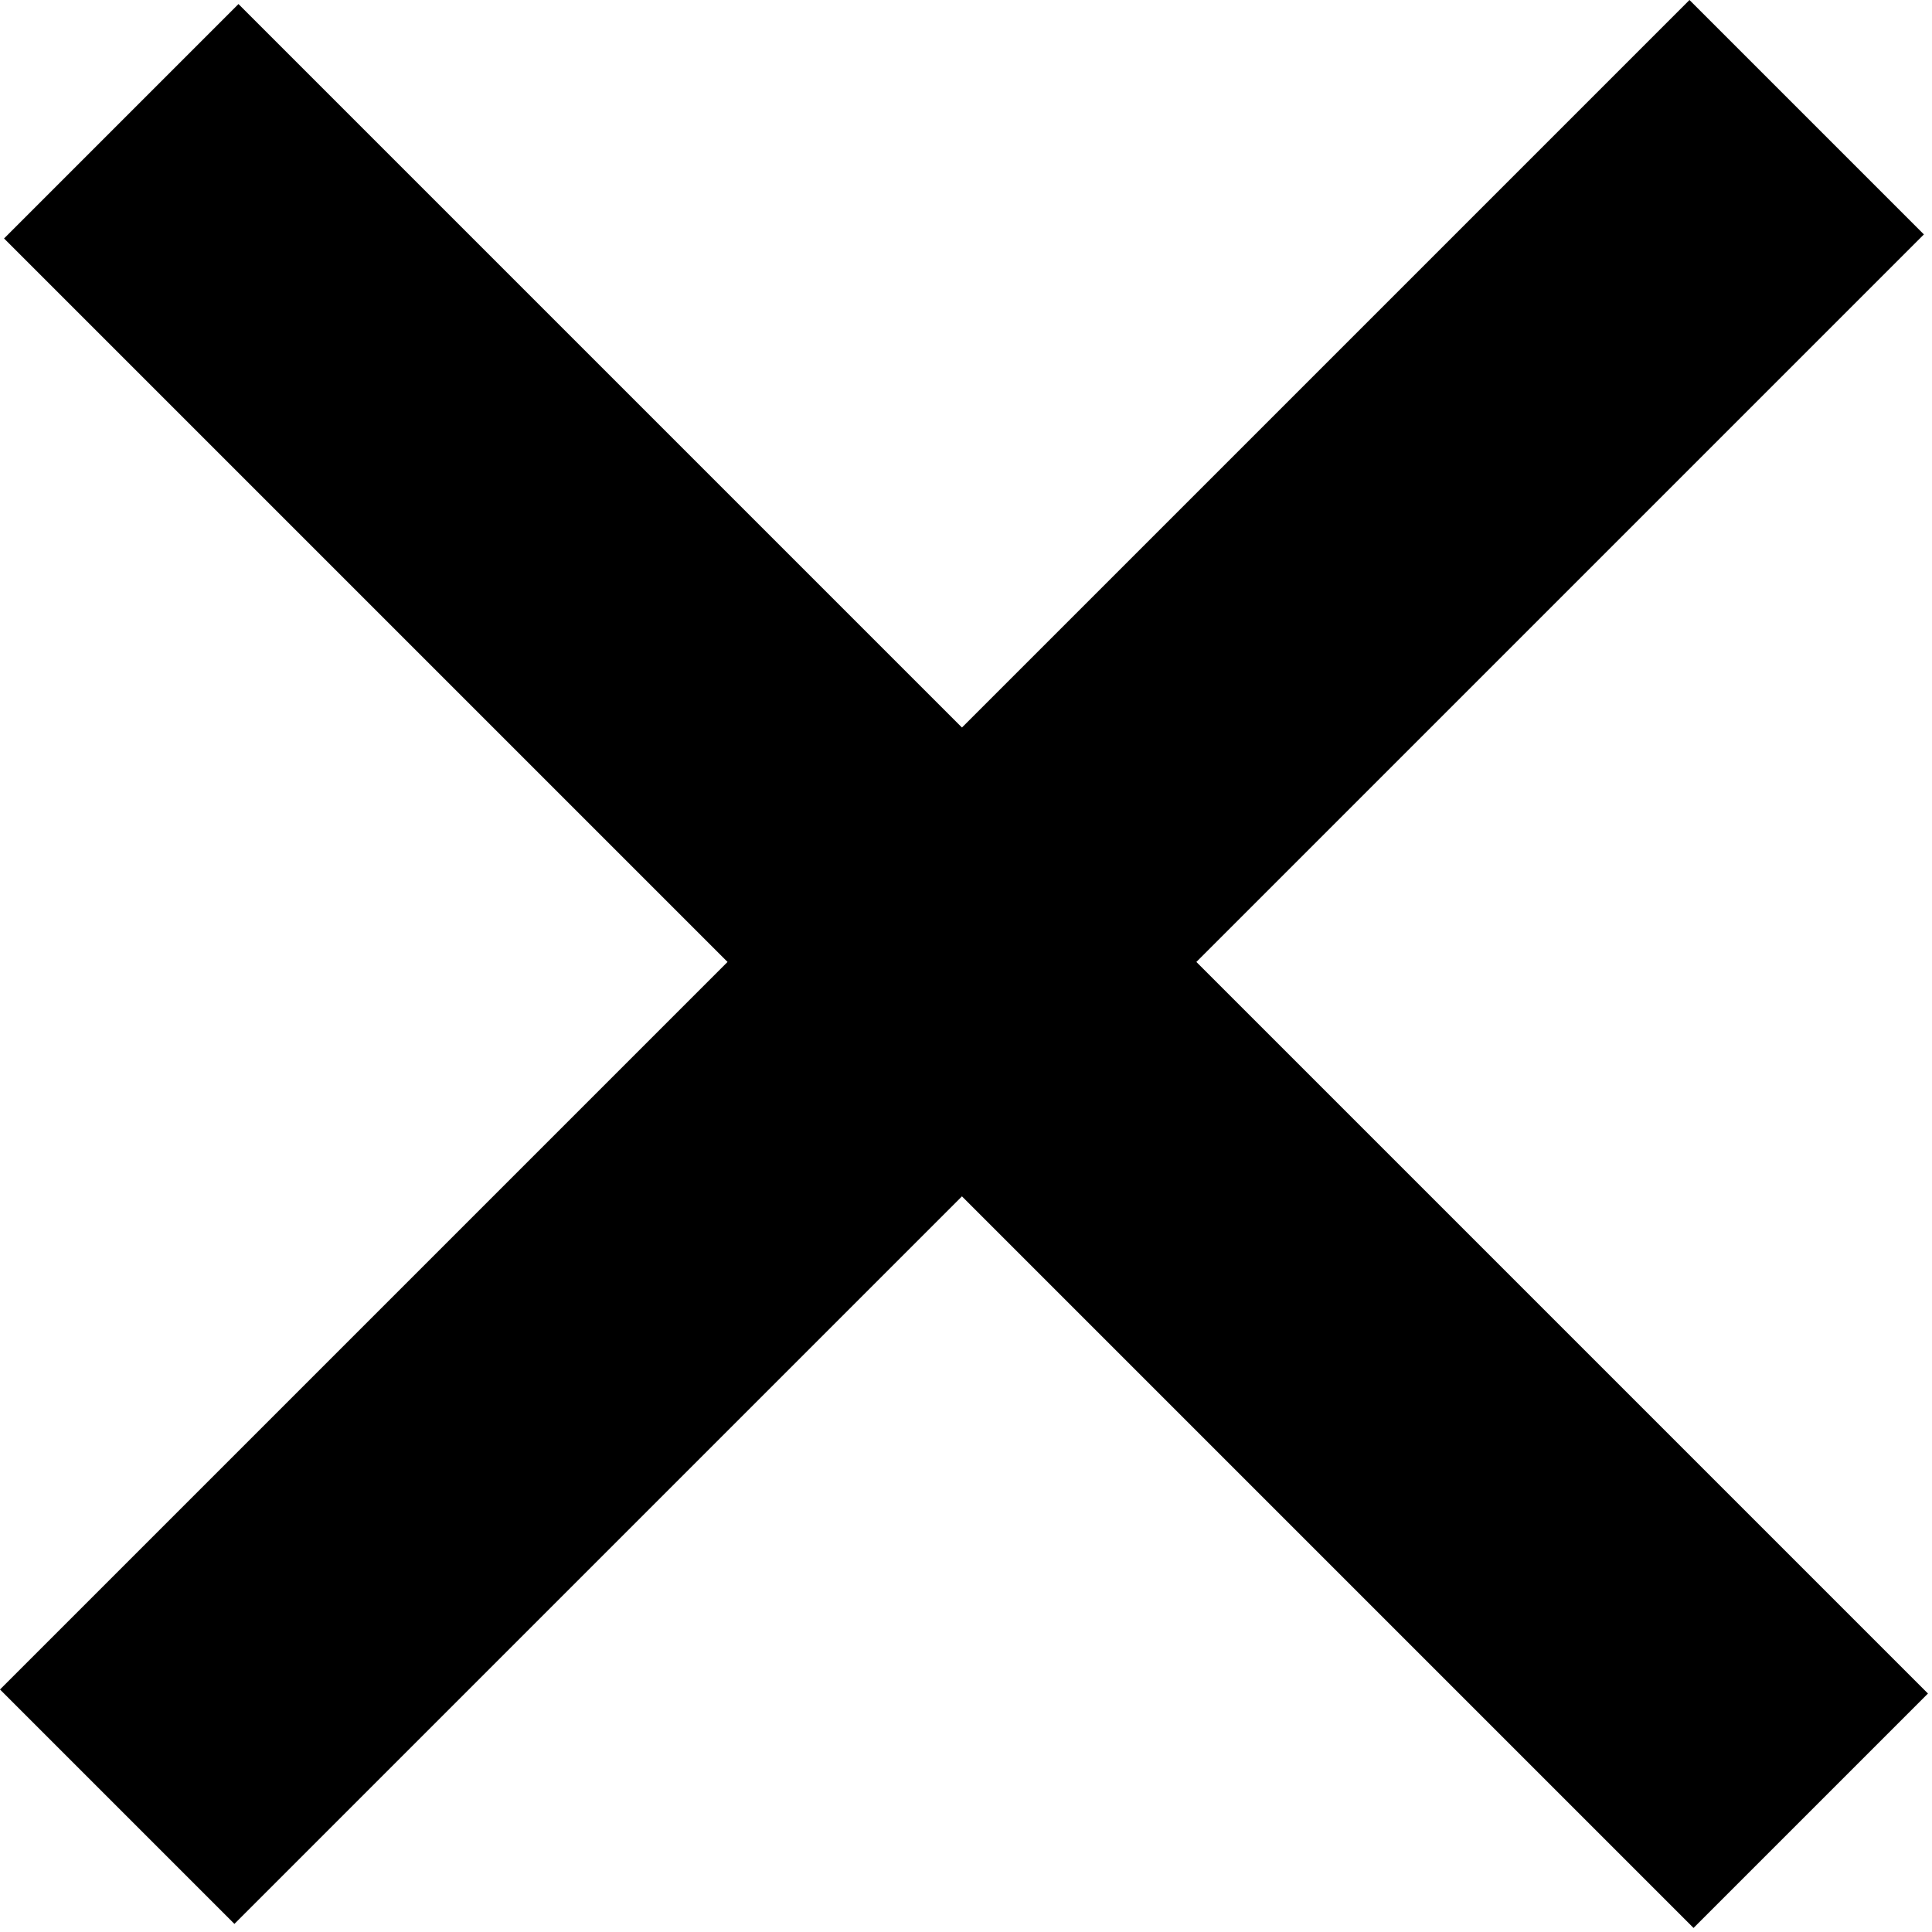
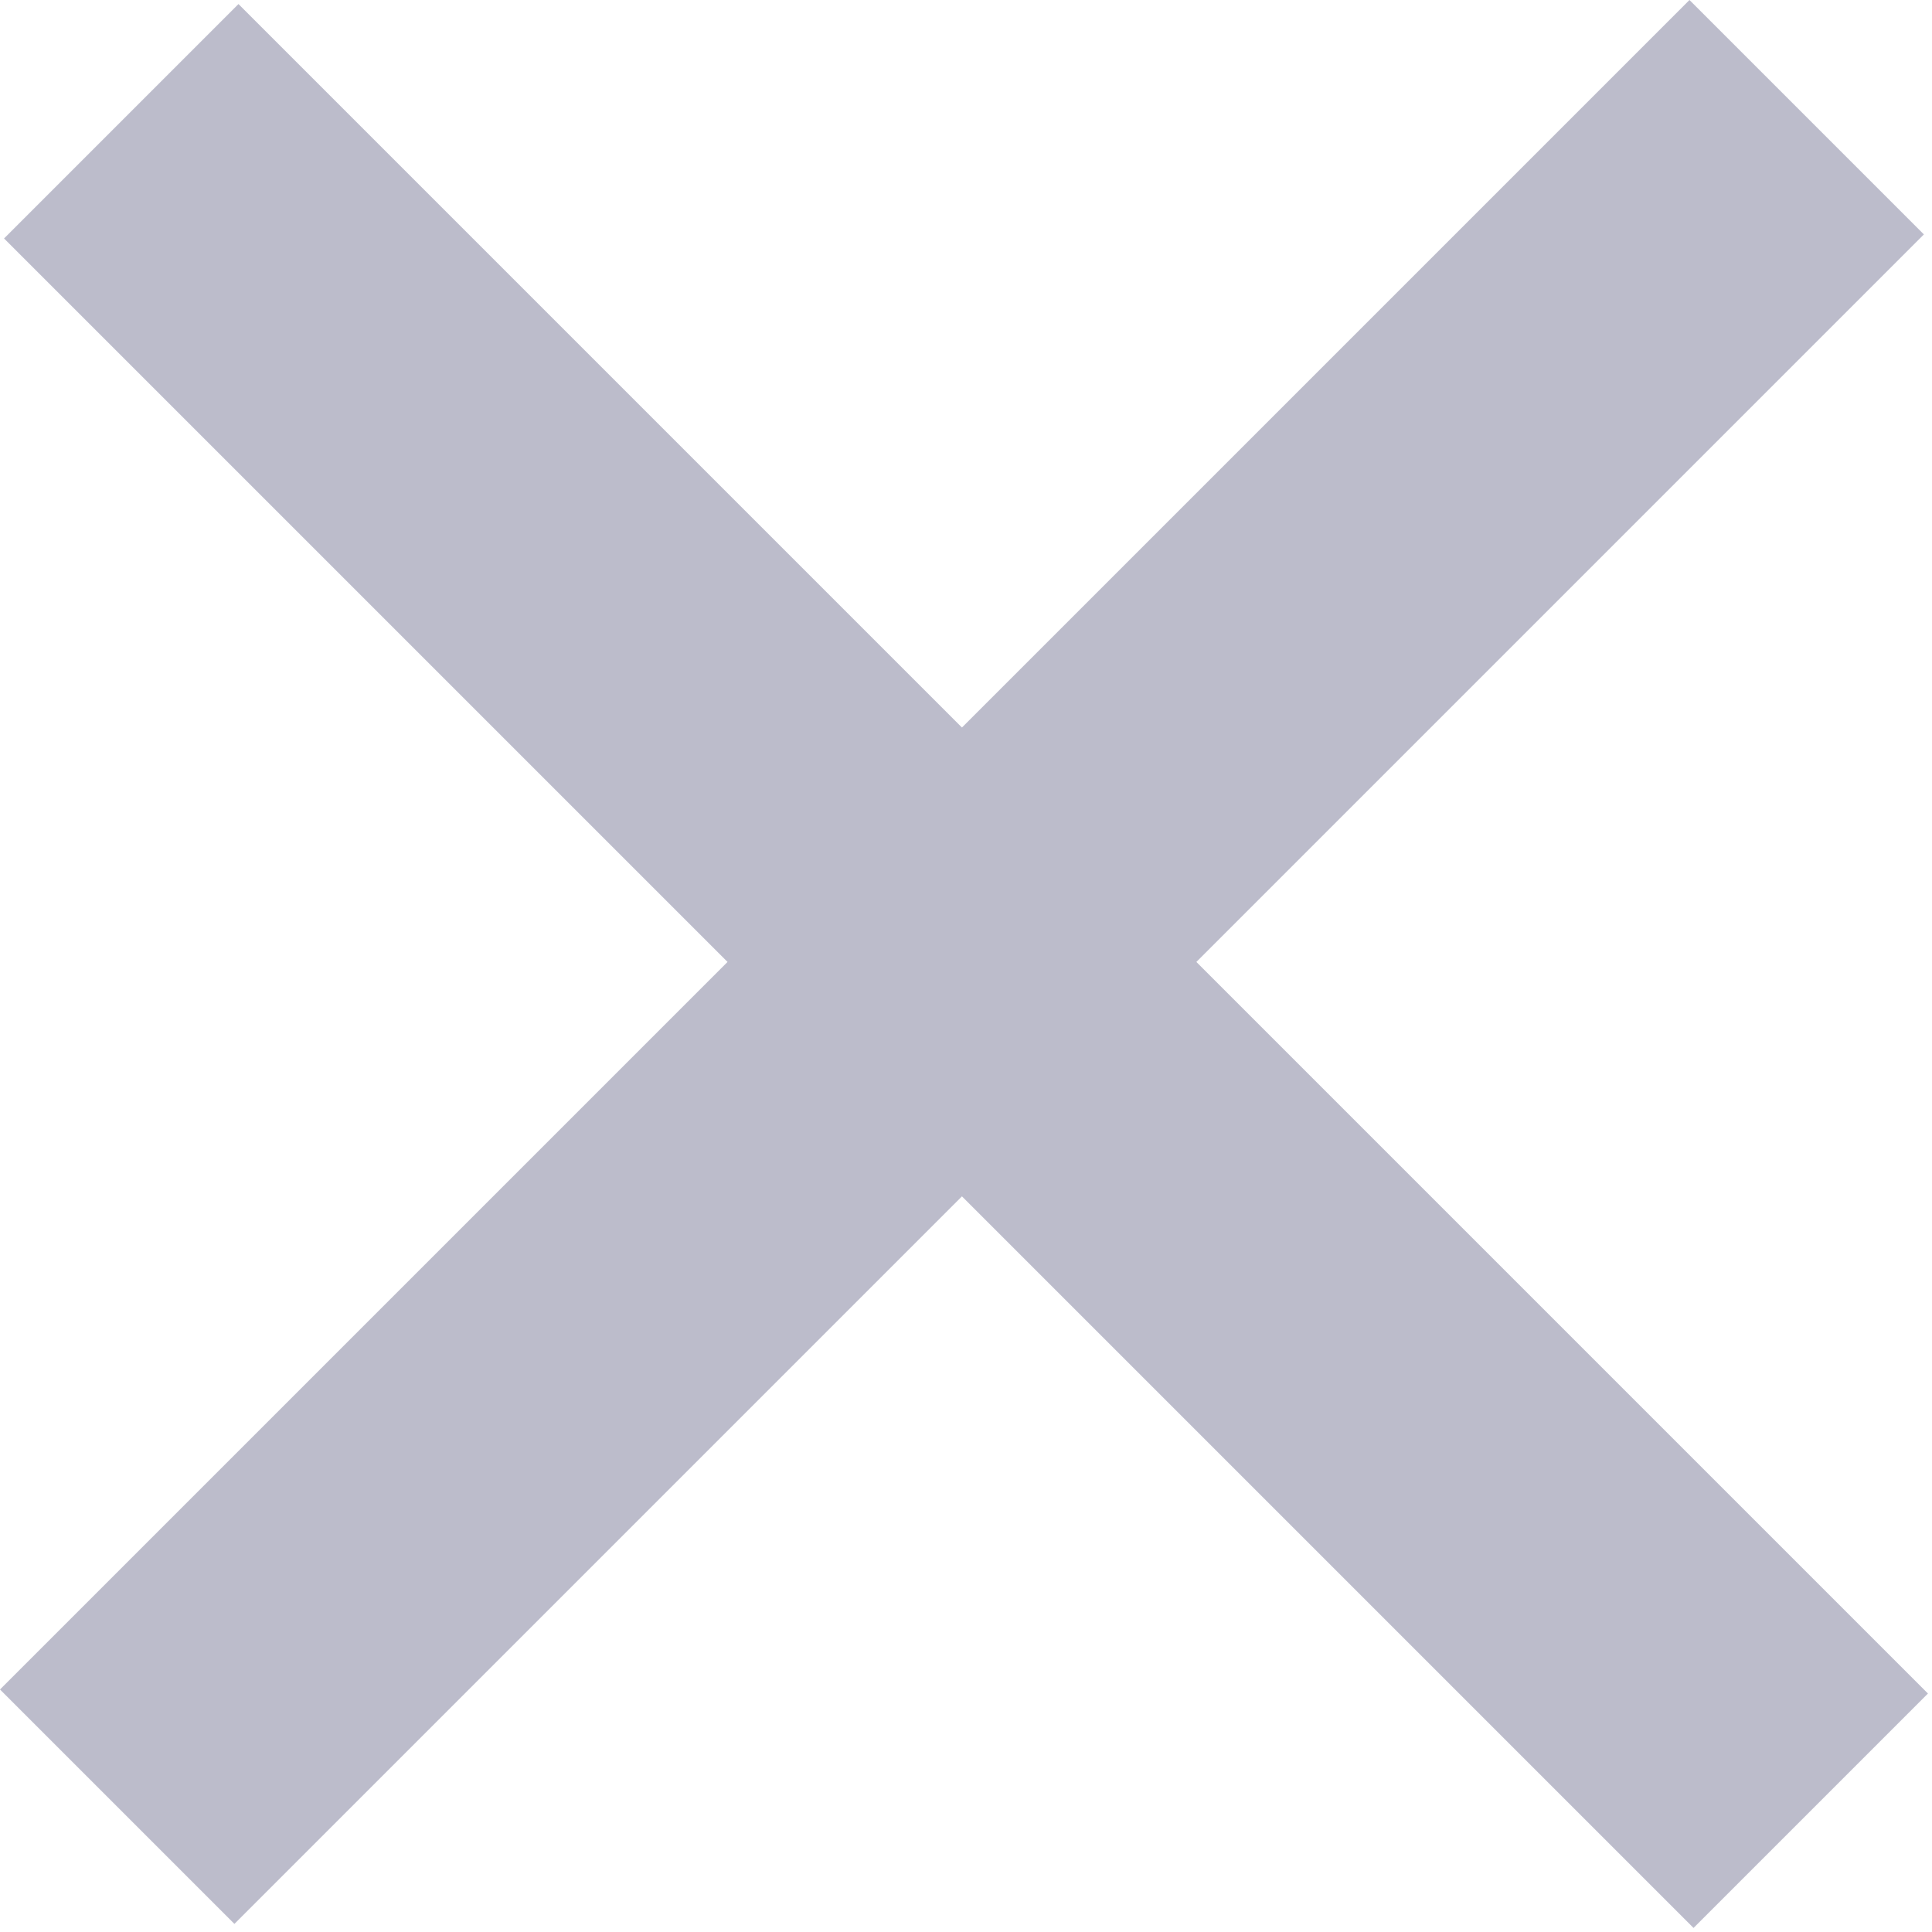
<svg xmlns="http://www.w3.org/2000/svg" width="21" height="21" viewBox="0 0 21 21">
-   <g fill="" fill-rule="evenodd">
+   <g fill="#BCBCCB" fill-rule="evenodd">
    <path d="M2.592.044l18.364 18.364-2.548 2.548L.044 2.592z" />
    <path d="M0 18.364L18.364 0l2.548 2.548L2.548 20.912z" />
  </g>
</svg>
